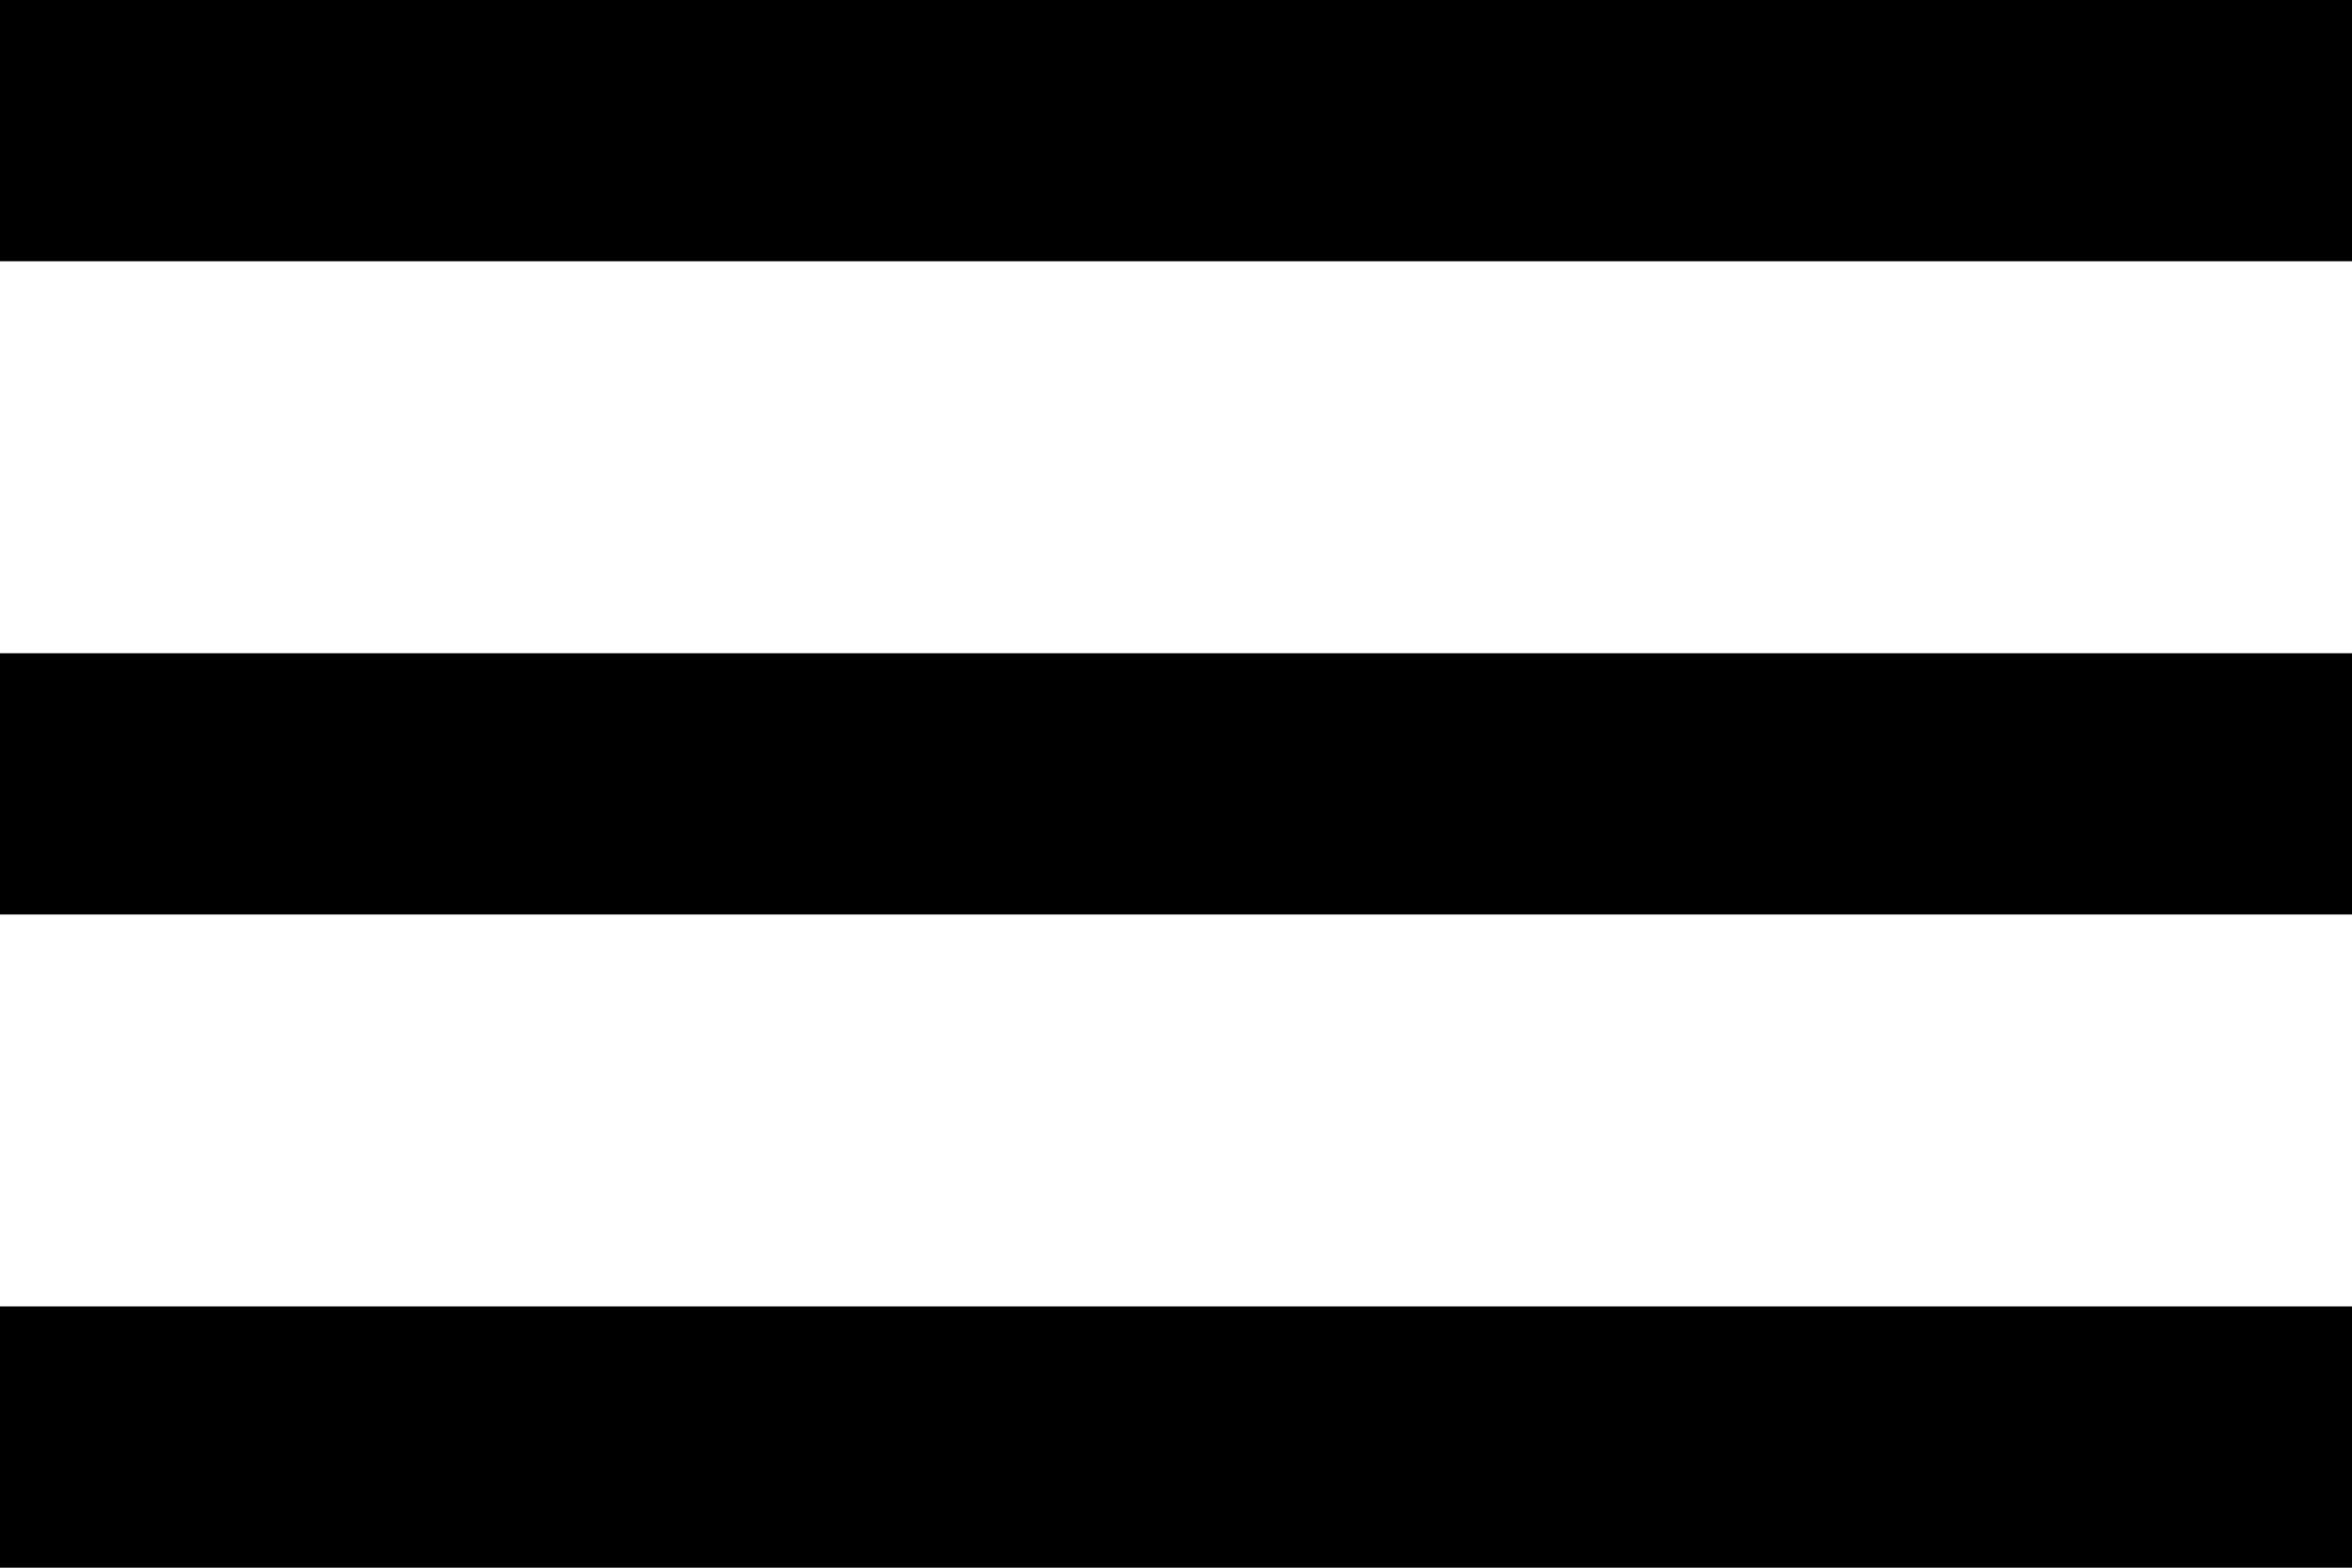
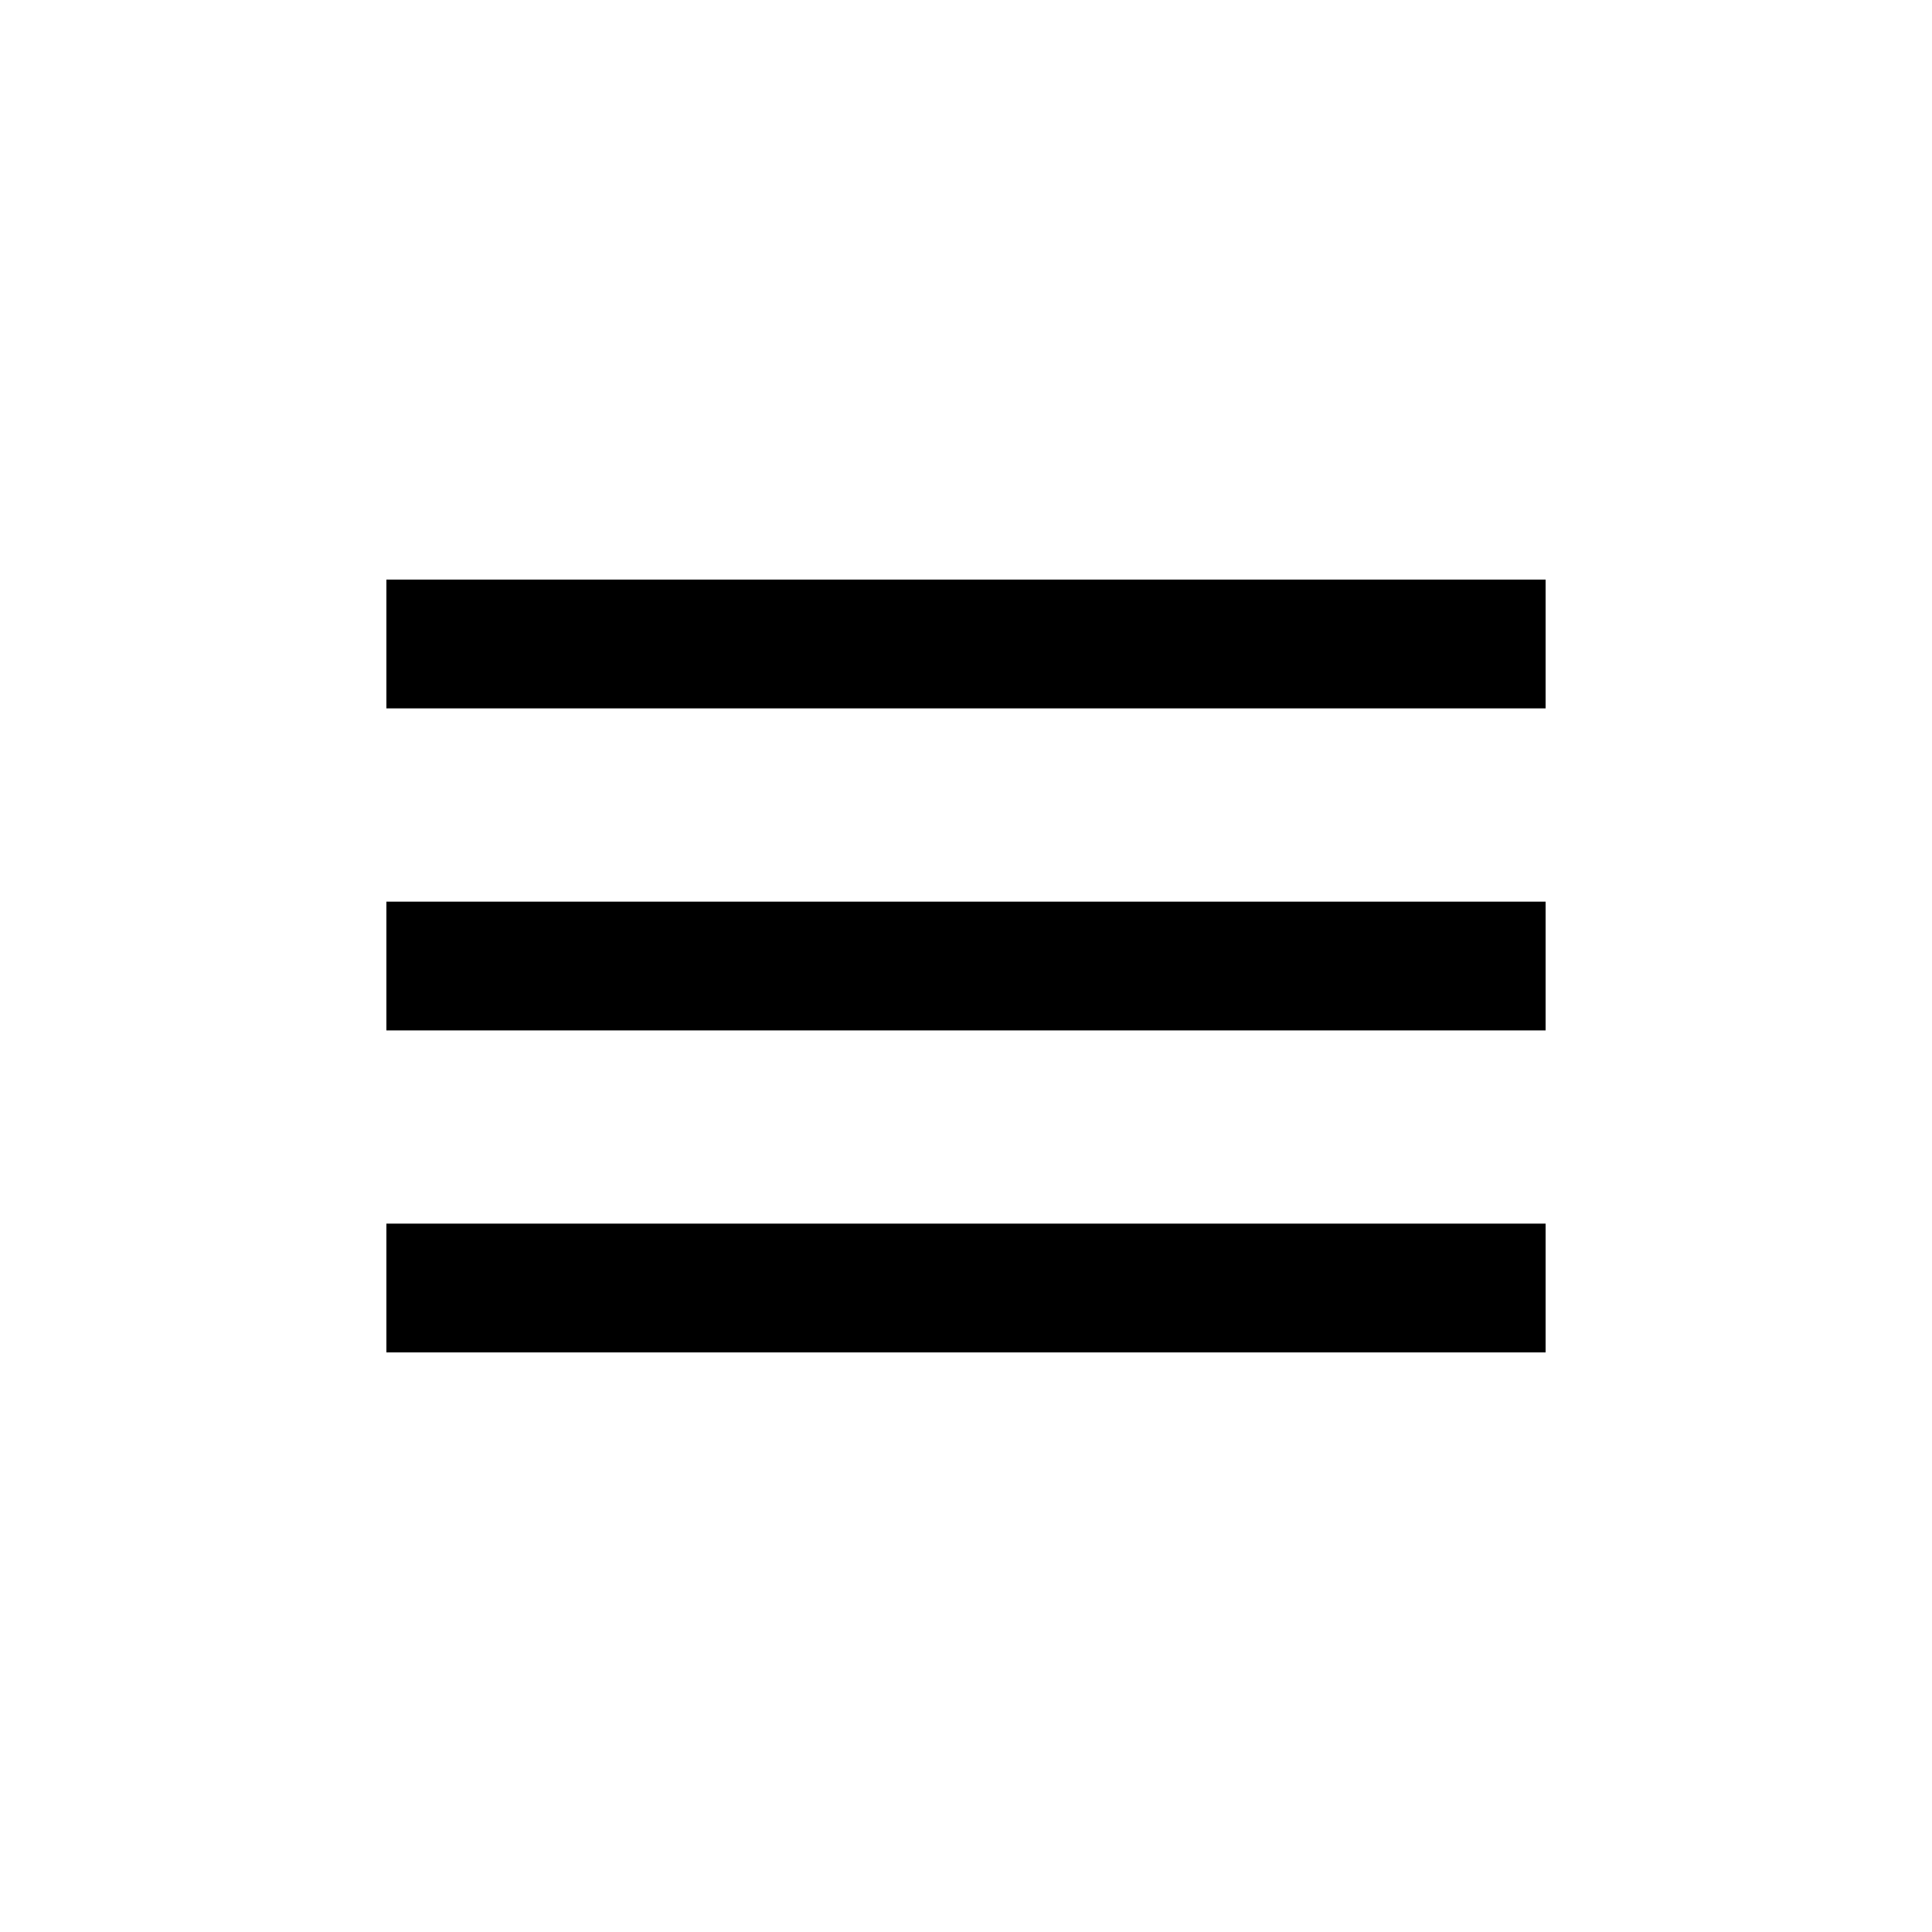
- <svg xmlns="http://www.w3.org/2000/svg" version="1.1" width="48" height="32" viewBox="0 0 48 32">
-   <path d="M0 5.333v-5.333h48v5.333h-48zM0 18.667h48v-5.333h-48v5.333zM0 32h48v-5.333h-48v5.333z" />
+ <svg xmlns="http://www.w3.org/2000/svg" version="1.1" width="32" height="32" viewBox="0 0 32 32">
+   <path d="M6.4 11.733v-2.133h19.2v2.133h-19.2zM6.4 17.067h19.2v-2.133h-19.2v2.133zM6.4 22.4h19.2v-2.133h-19.2v2.133z" />
</svg>
